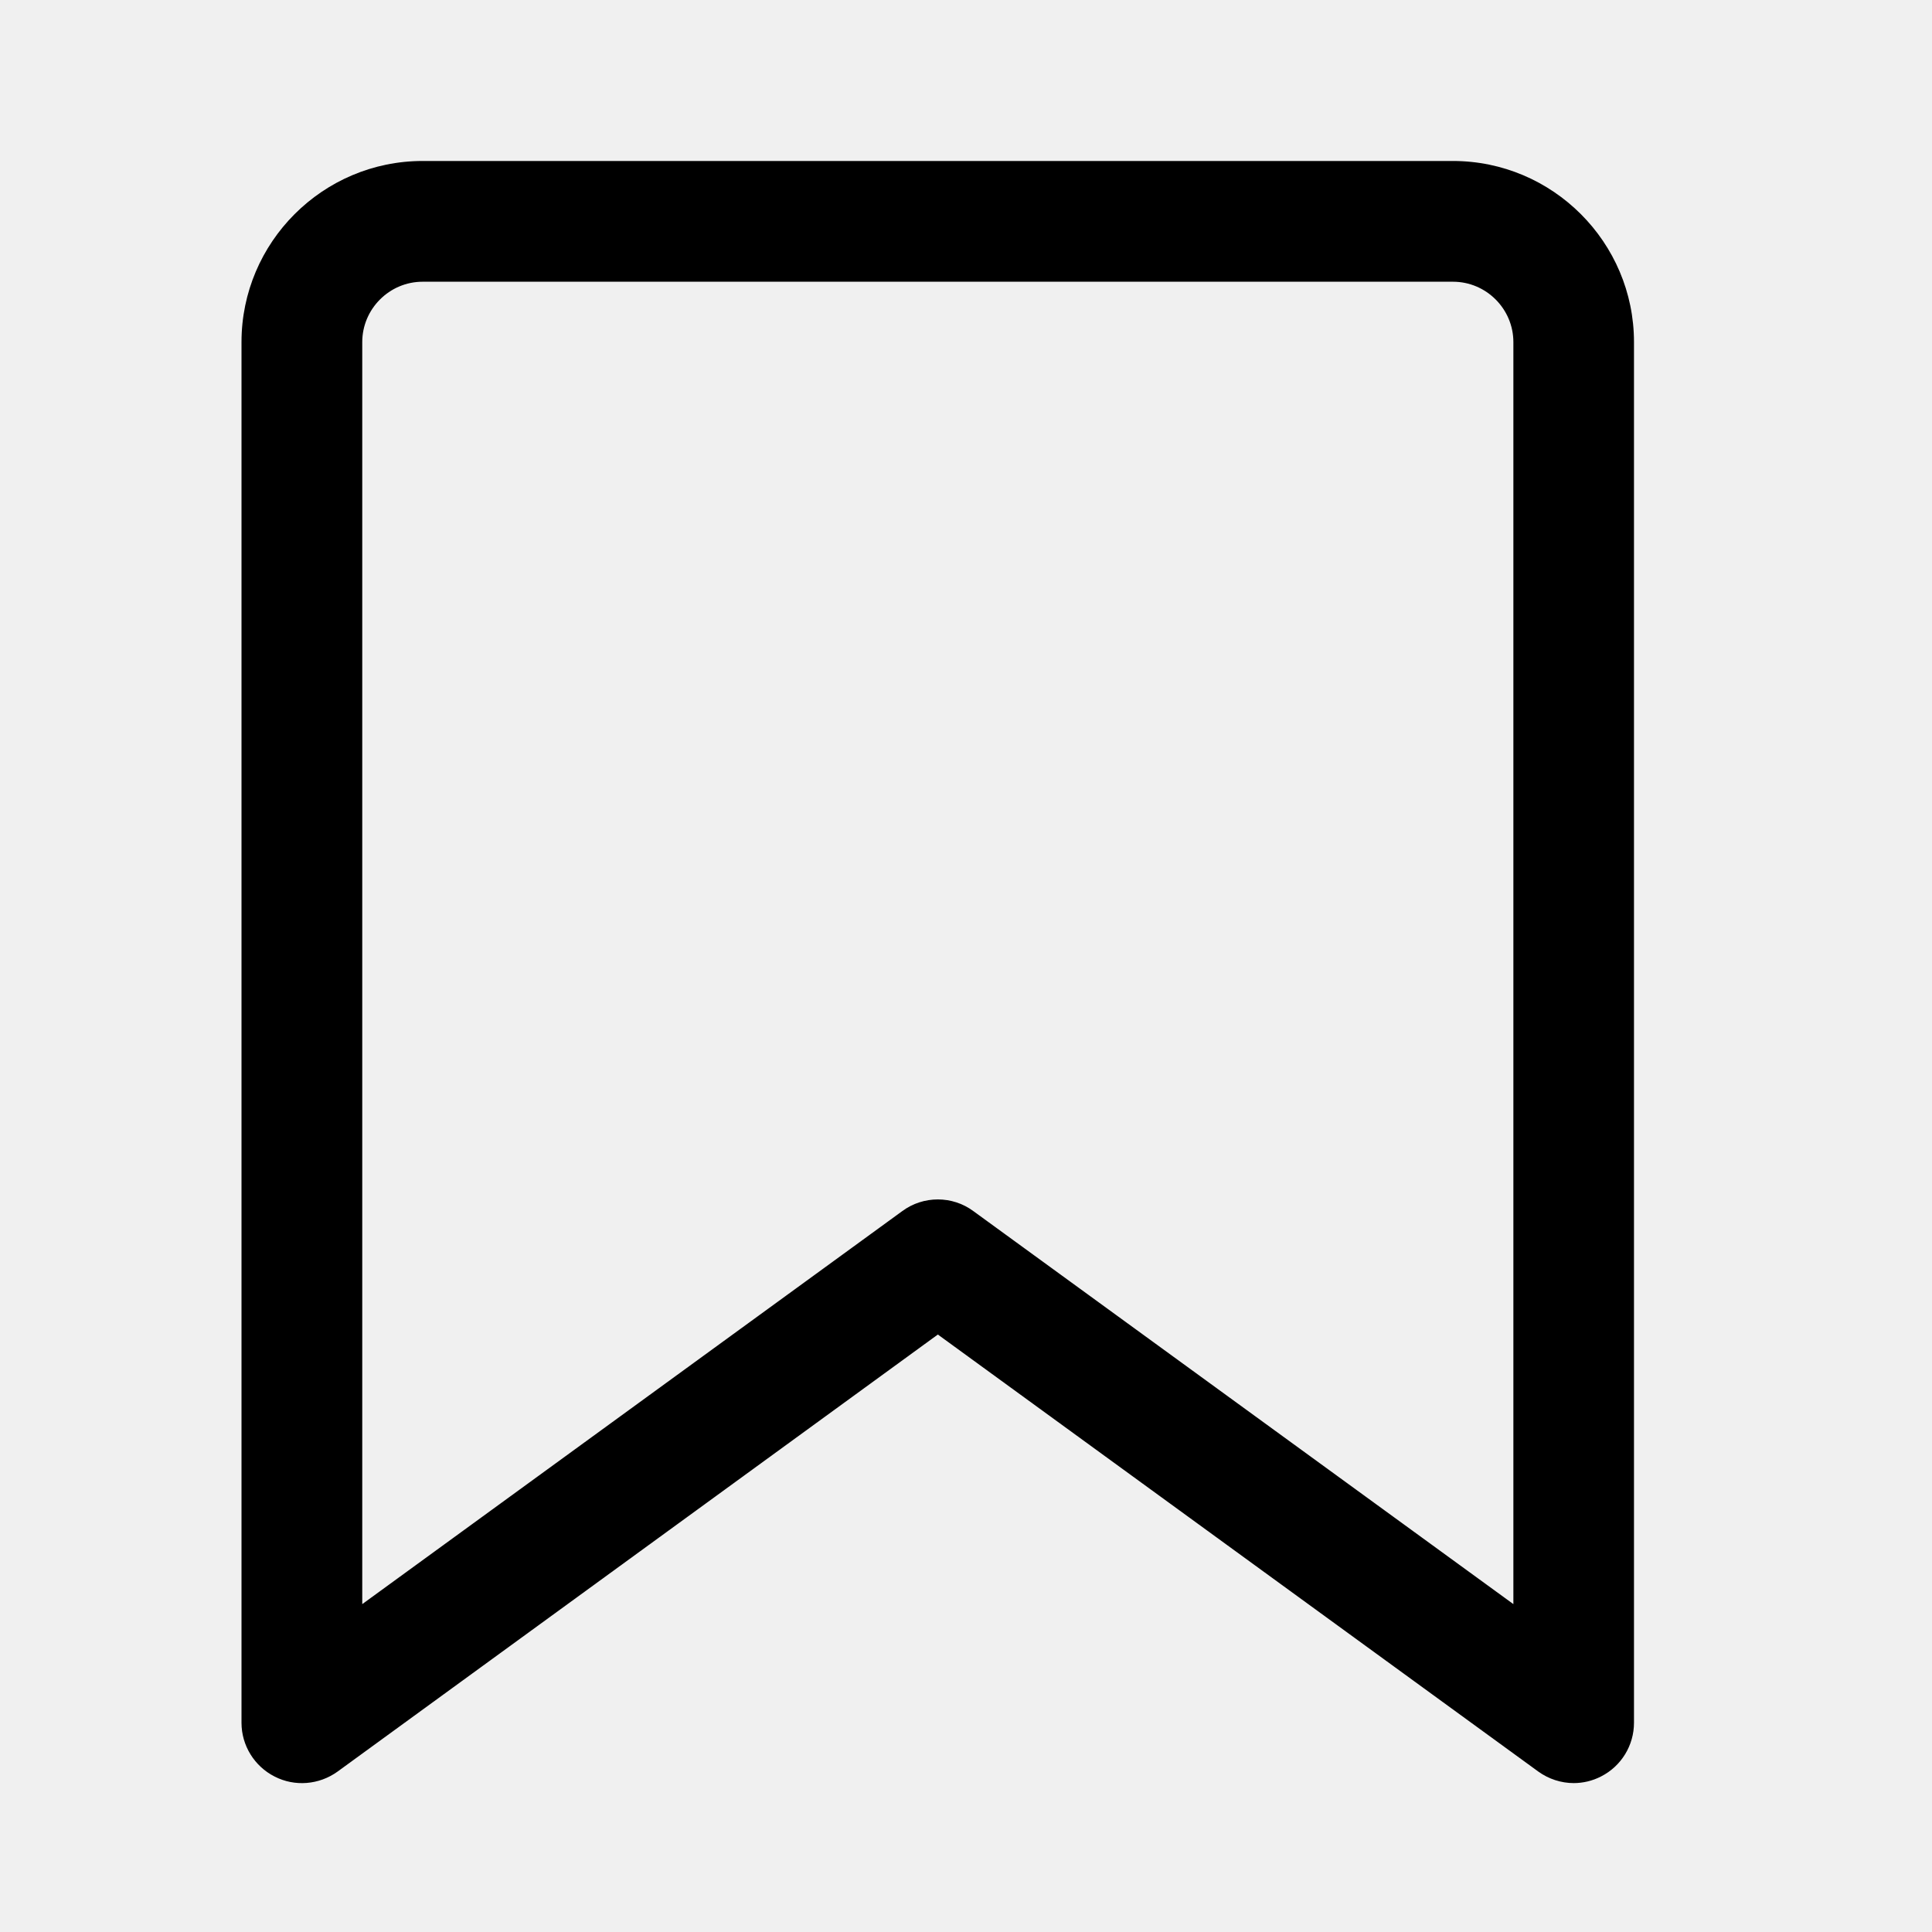
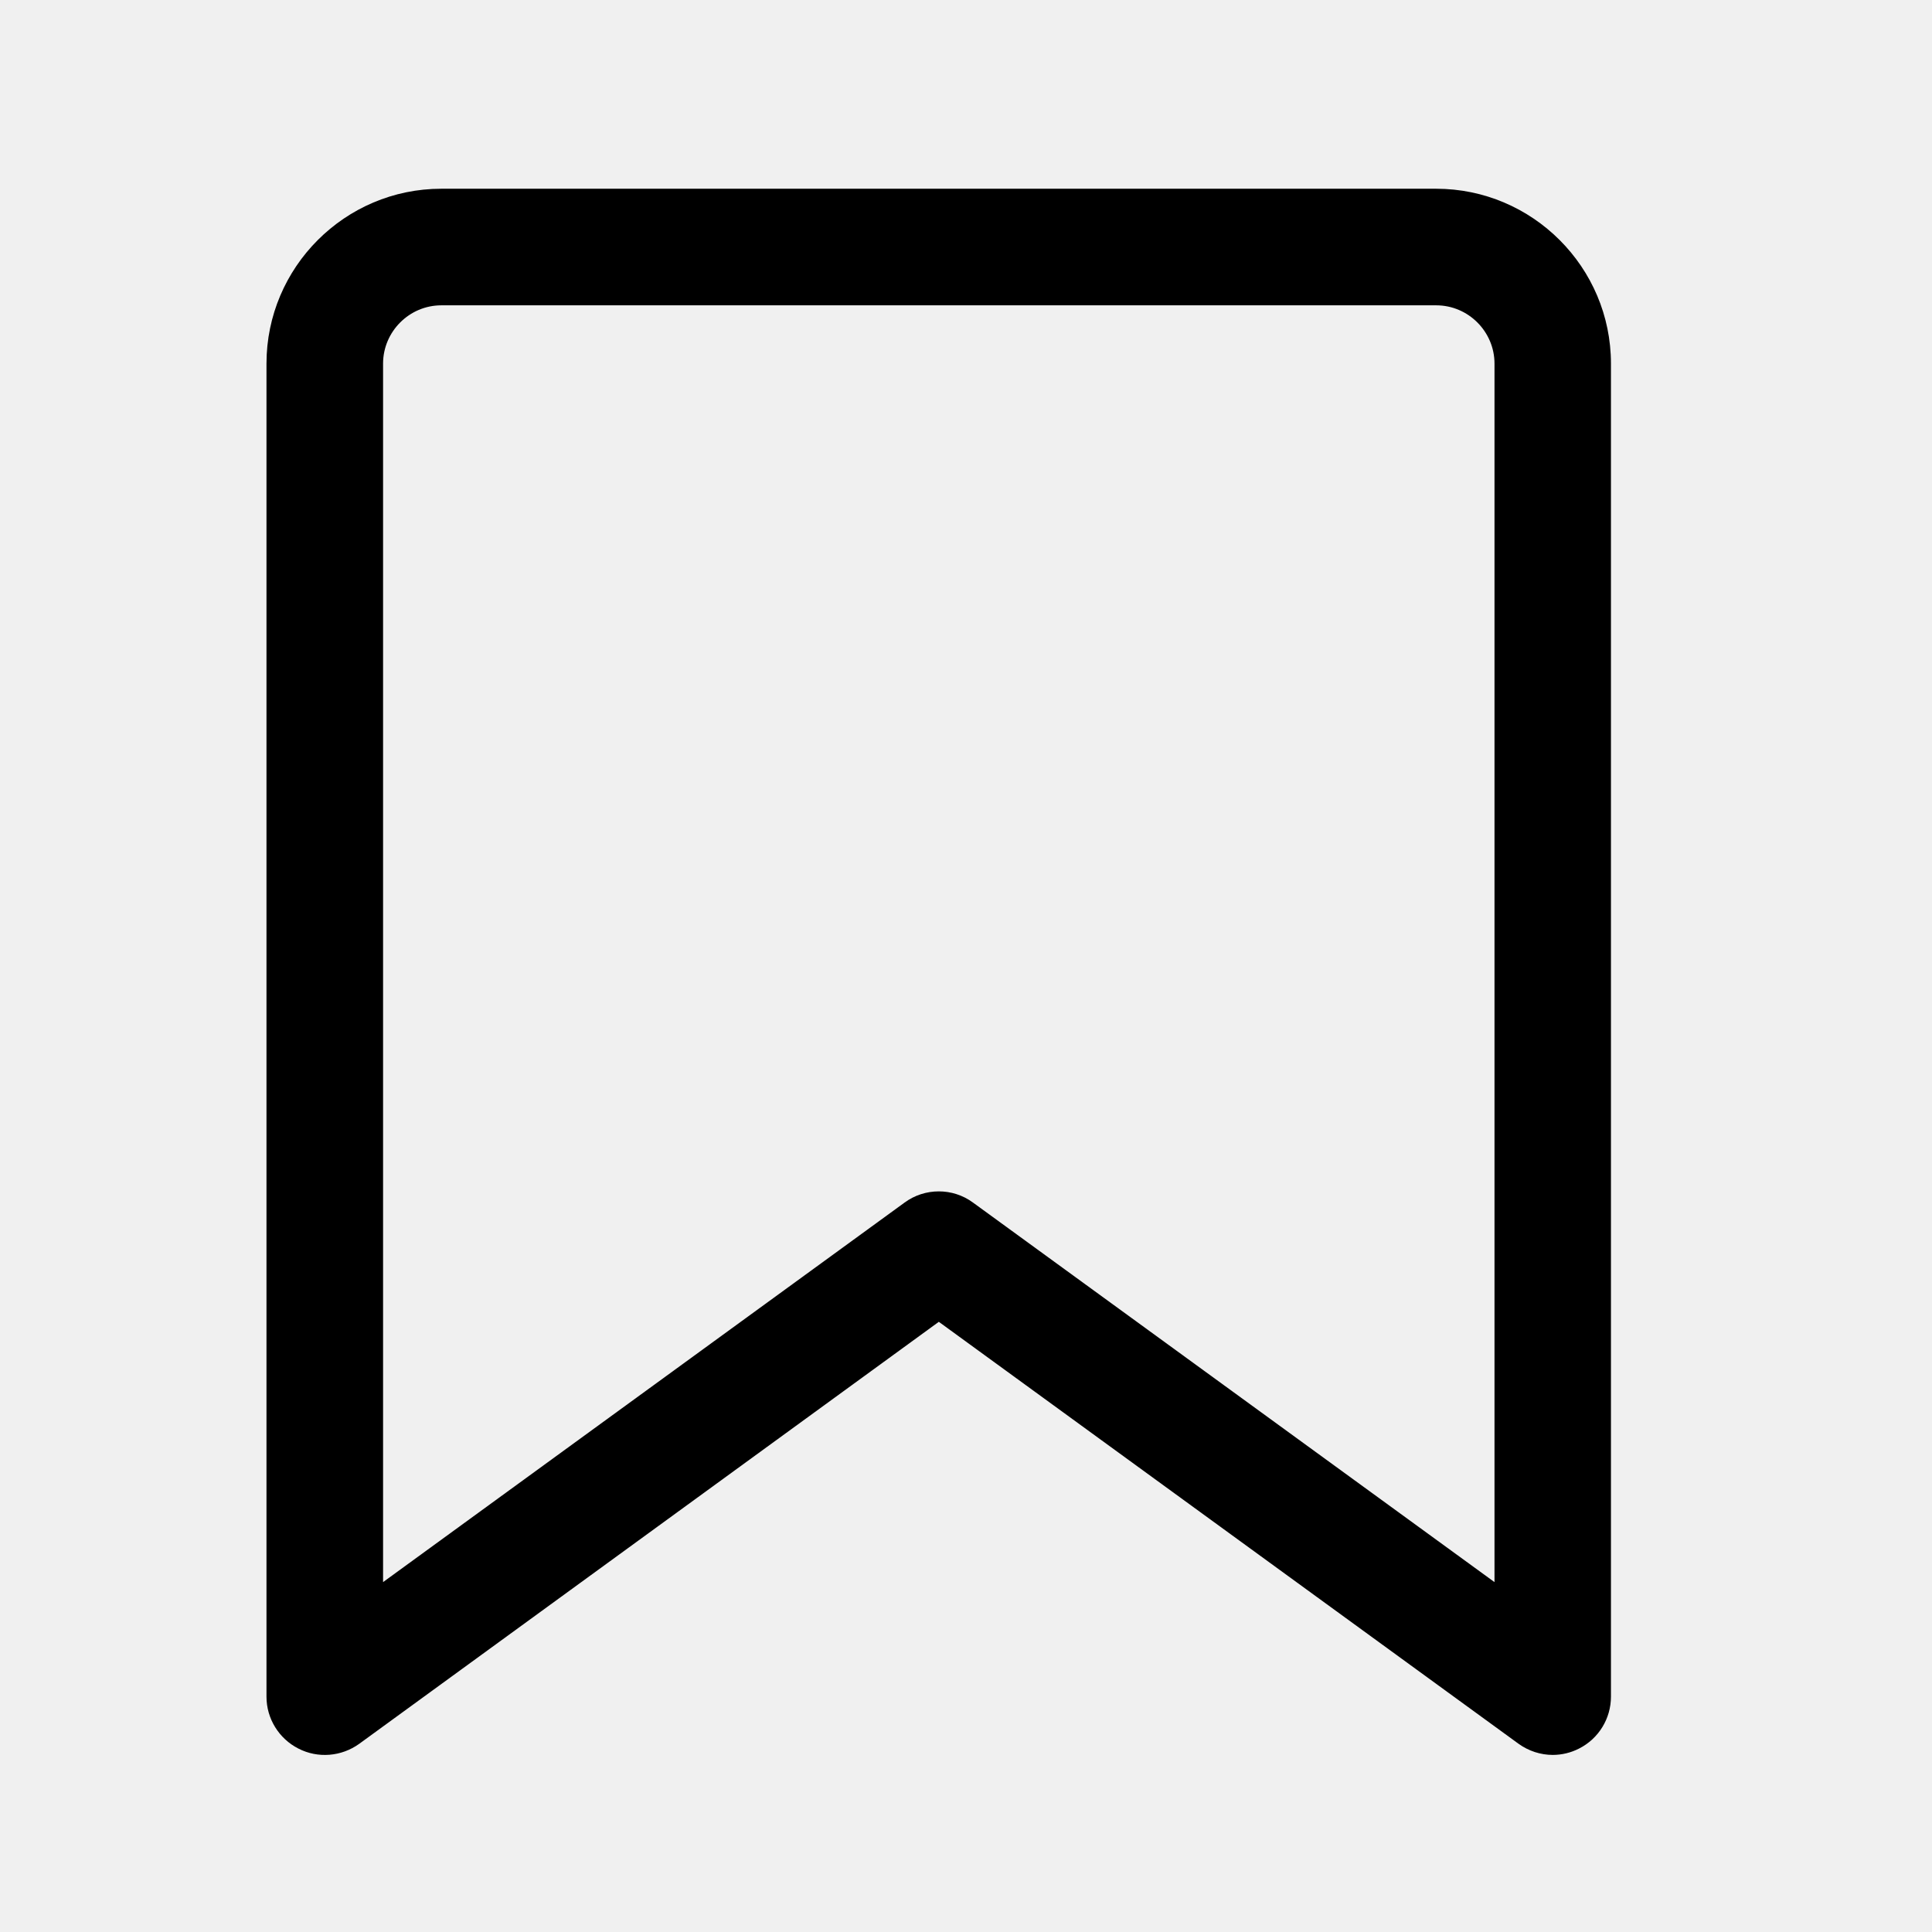
- <svg xmlns="http://www.w3.org/2000/svg" width="28" height="28" viewBox="0 0 28 28" fill="none">
-   <mask id="mask0_207_92" style="mask-type:alpha" maskUnits="userSpaceOnUse" x="0" y="0" width="28" height="28">
-     <rect width="28" height="28" fill="#C4C4C4" />
-   </mask>
-   <g mask="url(#mask0_207_92)">
-     <path d="M22.808 25.842C22.625 25.842 22.444 25.783 22.293 25.674L13.592 19.341L4.891 25.676C4.625 25.867 4.272 25.898 3.978 25.746C3.687 25.598 3.5 25.297 3.5 24.968V4.958C3.5 3.512 4.678 2.333 6.125 2.333H21.056C22.503 2.333 23.681 3.512 23.681 4.958V24.967C23.681 25.296 23.497 25.597 23.203 25.746C23.079 25.81 22.942 25.842 22.806 25.842H22.808ZM13.592 17.383C13.773 17.383 13.953 17.439 14.105 17.551L21.933 23.248V4.958C21.933 4.478 21.54 4.083 21.058 4.083H6.125C5.643 4.083 5.25 4.478 5.25 4.958V23.248L13.078 17.551C13.23 17.439 13.411 17.383 13.592 17.383Z" fill="black" />
+ <svg xmlns="http://www.w3.org/2000/svg" width="29" height="29" viewBox="0 0 29 29" fill="none">
+   <g clip-path="url(#clip0_265_349)">
+     <mask id="mask0_265_349" style="mask-type:alpha" maskUnits="userSpaceOnUse" x="0" y="0" width="29" height="29">
+       <path d="M28.5 0.5H0.5V28.5H28.5V0.5Z" fill="#C4C4C4" />
+     </mask>
+     <g mask="url(#mask0_265_349)">
+       <path d="M23.308 26.342C23.125 26.342 22.944 26.283 22.793 26.174L14.092 19.841L5.391 26.176C5.125 26.367 4.772 26.398 4.478 26.246C4.187 26.098 4 25.797 4 25.468V5.458C4 4.012 5.178 2.833 6.625 2.833H21.556C23.003 2.833 24.181 4.012 24.181 5.458V25.467C24.181 25.796 23.997 26.097 23.703 26.246C23.579 26.31 23.442 26.342 23.306 26.342H23.308ZM14.092 17.883C14.273 17.883 14.453 17.939 14.605 18.051L22.433 23.748V5.458C22.433 4.978 22.04 4.583 21.558 4.583H6.625C6.143 4.583 5.75 4.978 5.75 5.458V23.748L13.578 18.051C13.73 17.939 13.911 17.883 14.092 17.883Z" fill="black" />
+     </g>
  </g>
+   <defs>
+     <clipPath id="clip0_265_349">
+       <rect width="28" height="28" fill="white" transform="translate(0.5 0.5)" />
+     </clipPath>
+   </defs>
</svg>
